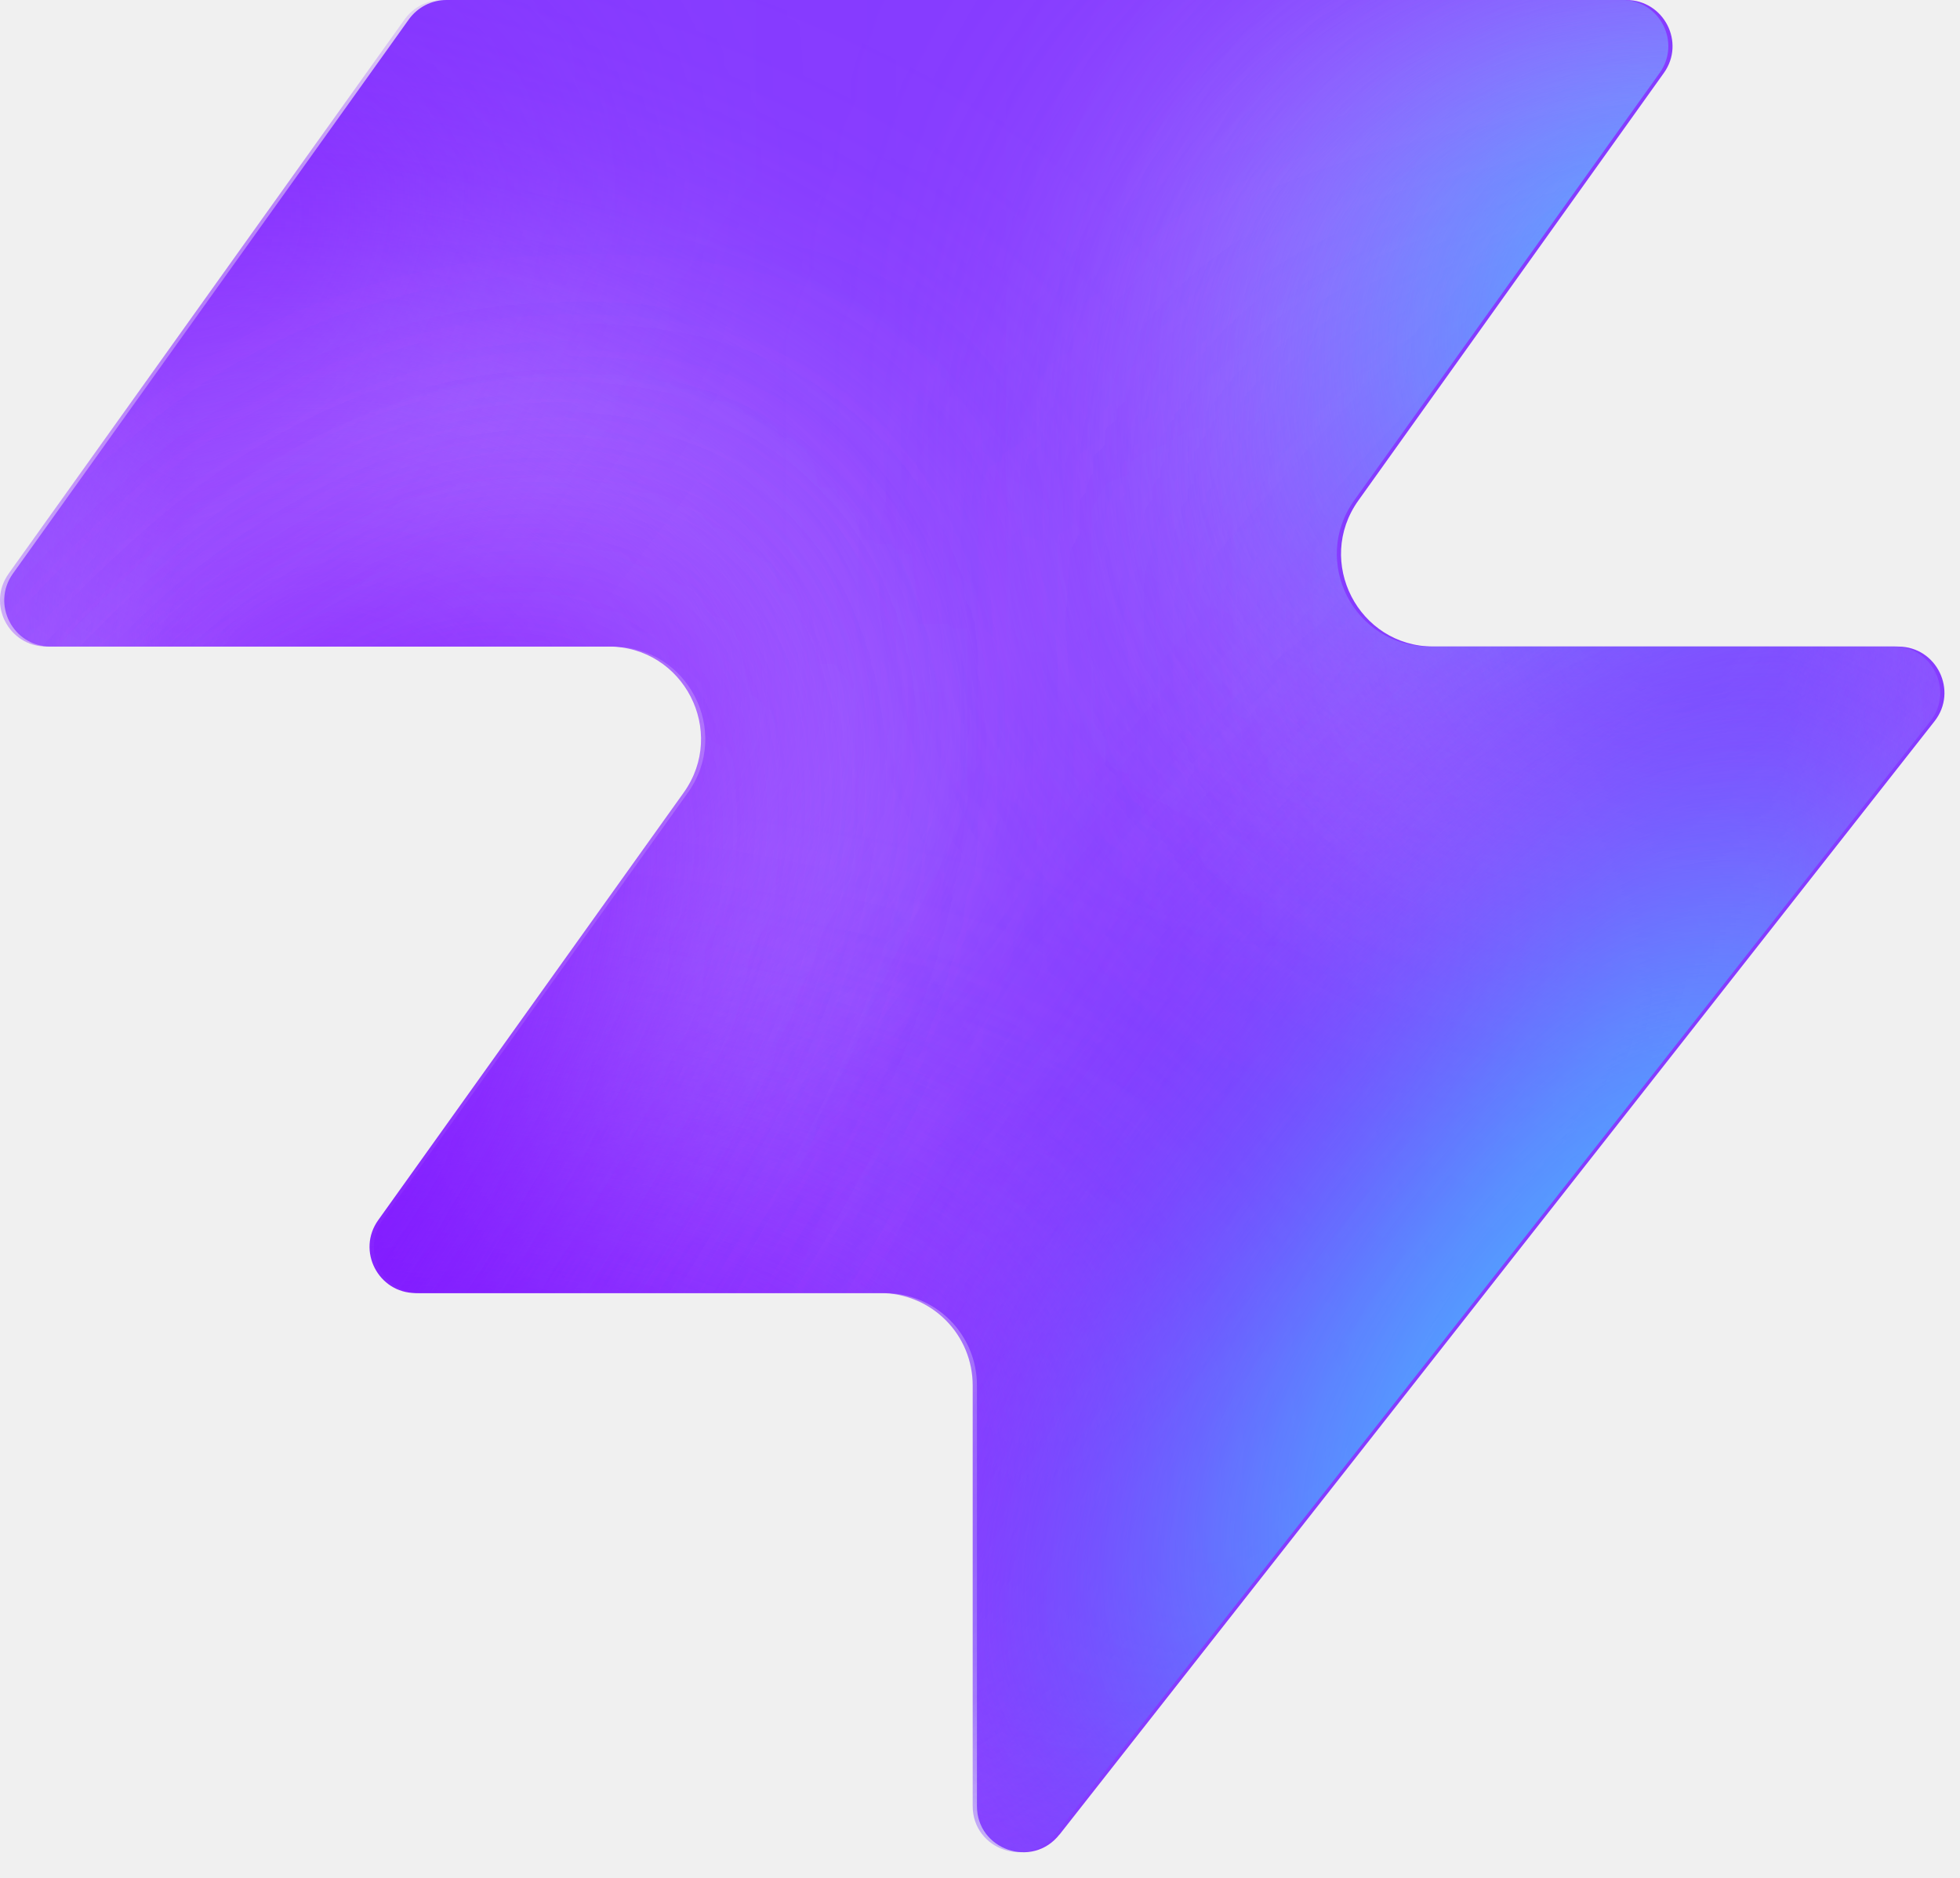
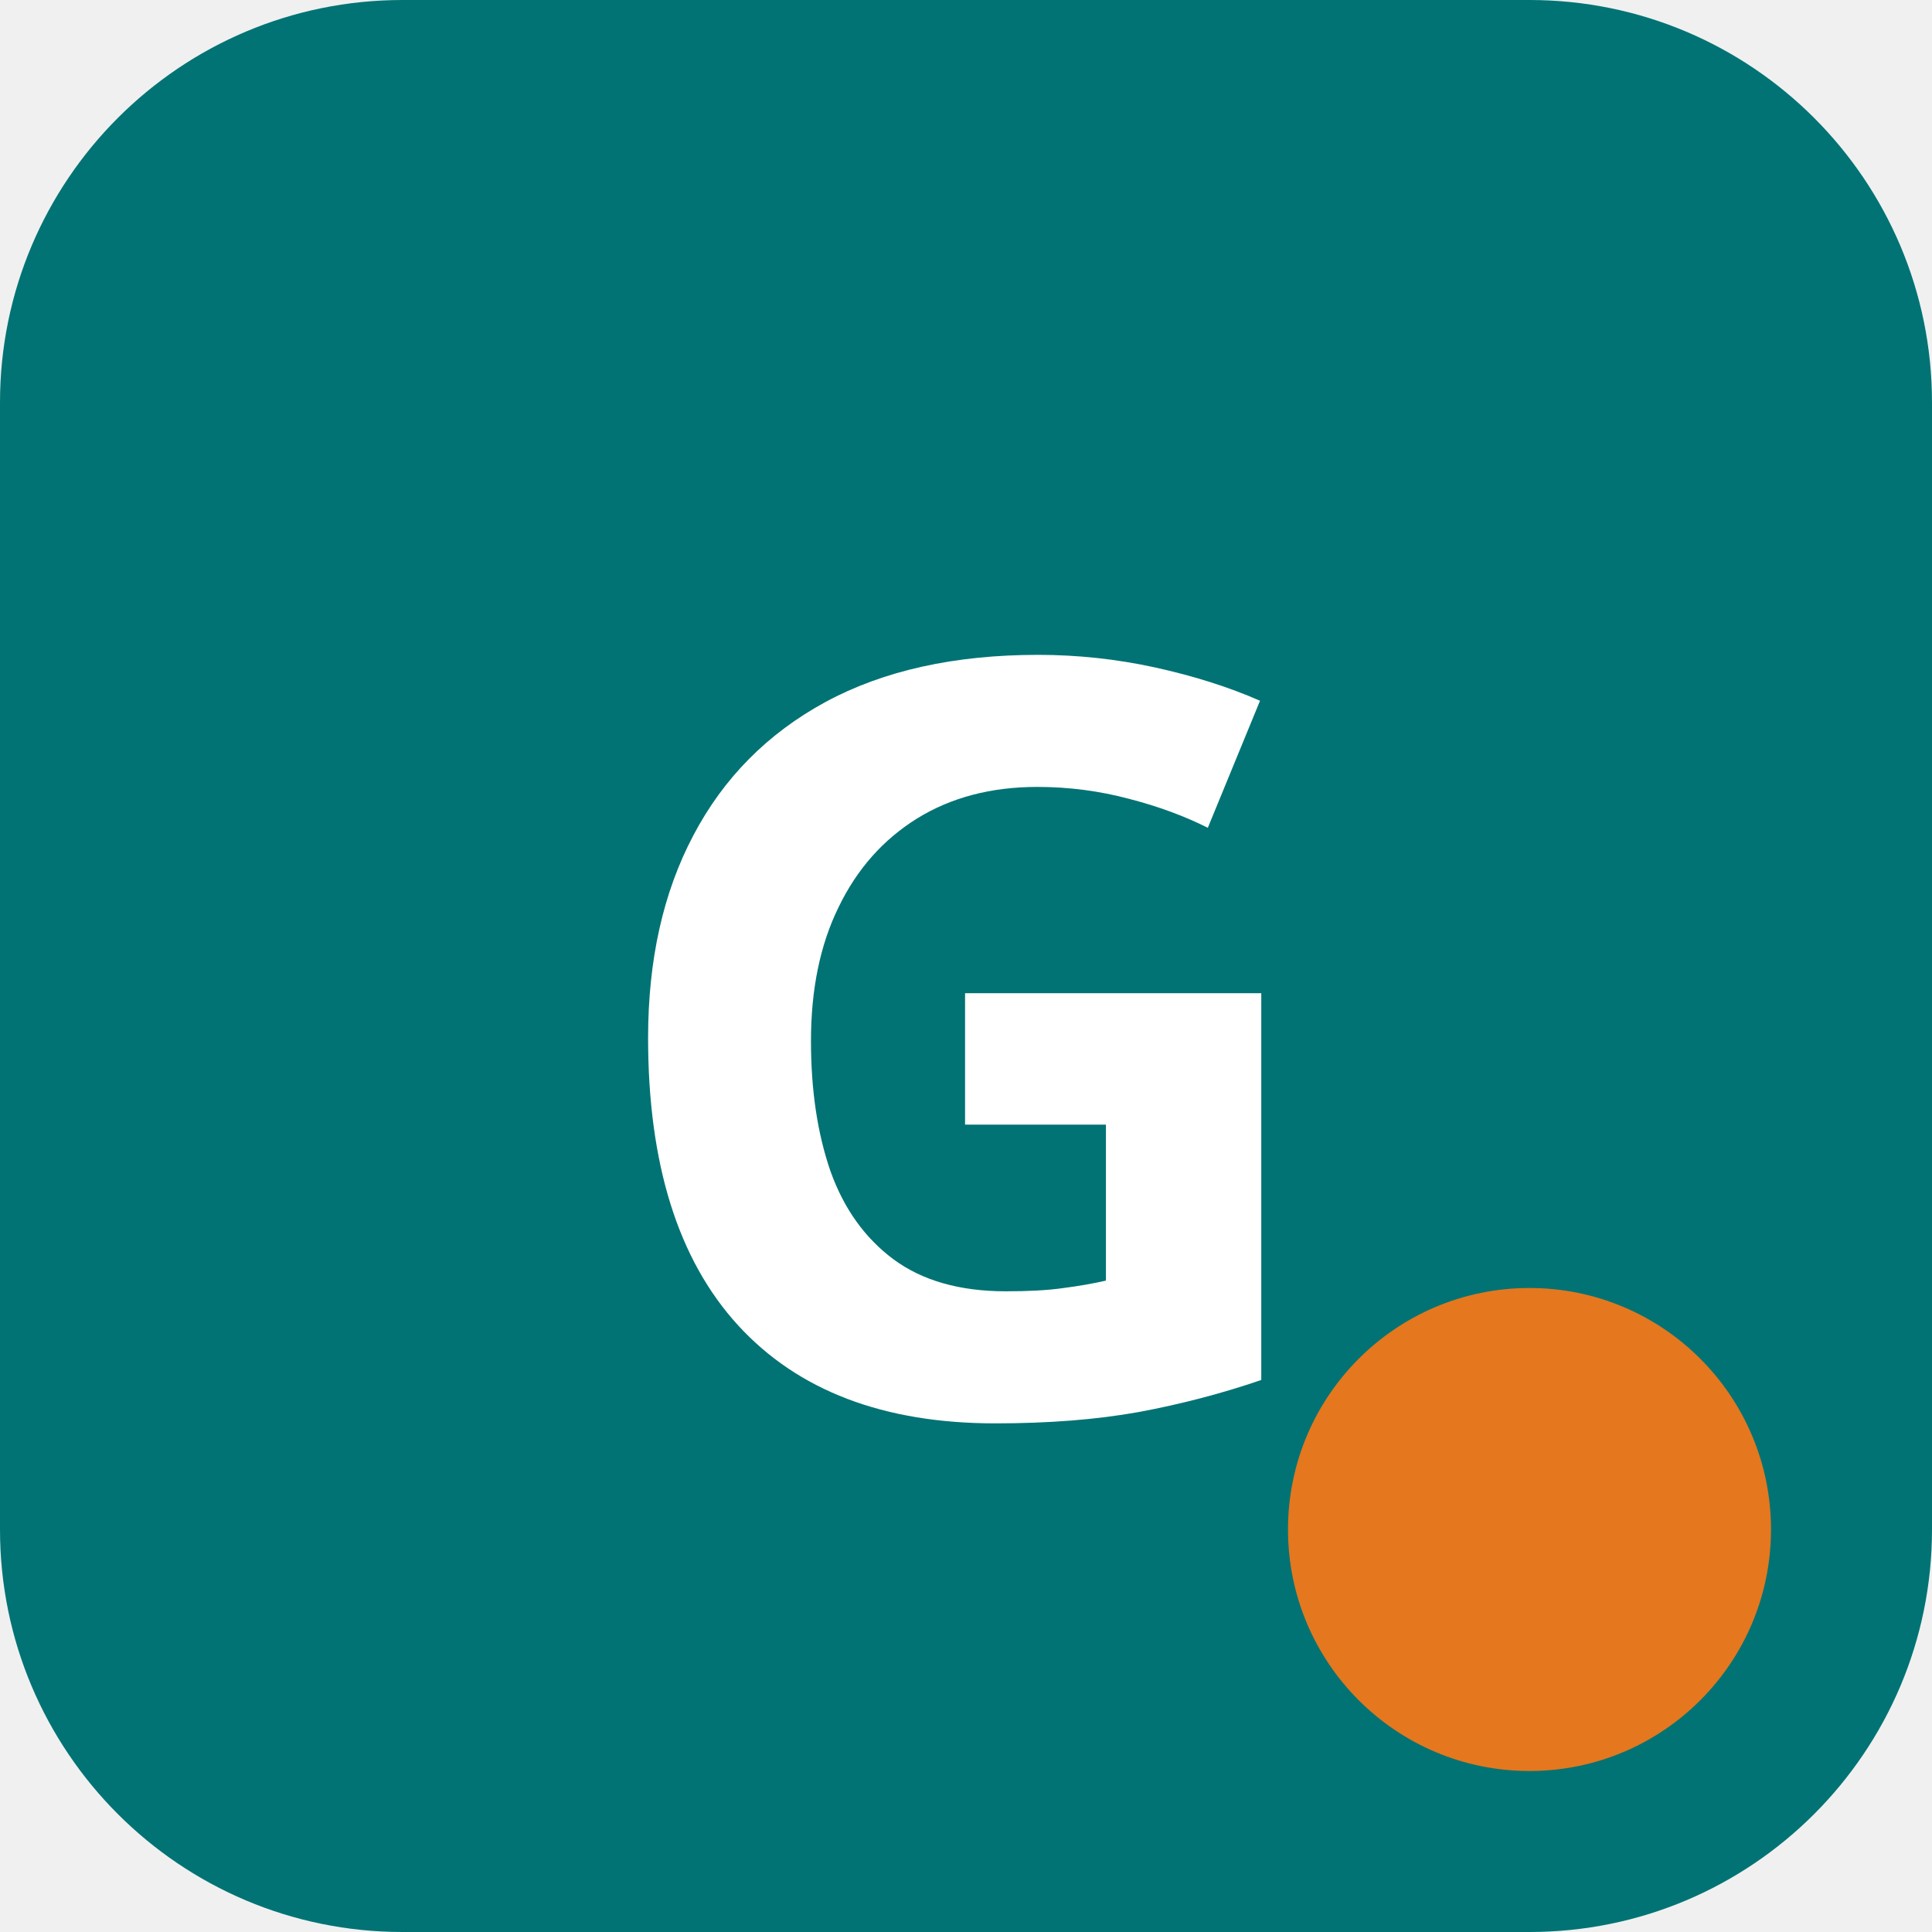
- <svg xmlns="http://www.w3.org/2000/svg" width="48" height="46" fill="none" viewBox="0 0 48 46">
-   <path fill="#863bff" d="M25.946 44.938c-.664.845-2.021.375-2.021-.698V33.937a2.26 2.26 0 0 0-2.262-2.262H10.287c-.92 0-1.456-1.04-.92-1.788l7.48-10.471c1.07-1.497 0-3.578-1.842-3.578H1.237c-.92 0-1.456-1.04-.92-1.788L10.013.474c.214-.297.556-.474.92-.474h28.894c.92 0 1.456 1.04.92 1.788l-7.48 10.471c-1.07 1.498 0 3.579 1.842 3.579h11.377c.943 0 1.473 1.088.89 1.83L25.947 44.94z" style="fill:#863bff;fill:color(display-p3 .525 .23 1);fill-opacity:1" />
-   <mask id="a" width="48" height="46" x="0" y="0" maskUnits="userSpaceOnUse" style="mask-type:alpha">
-     <path fill="#000" d="M25.842 44.938c-.664.844-2.021.375-2.021-.698V33.937a2.26 2.26 0 0 0-2.262-2.262H10.183c-.92 0-1.456-1.04-.92-1.788l7.48-10.471c1.07-1.498 0-3.579-1.842-3.579H1.133c-.92 0-1.456-1.04-.92-1.787L9.91.473c.214-.297.556-.474.92-.474h28.894c.92 0 1.456 1.04.92 1.788l-7.48 10.471c-1.07 1.498 0 3.578 1.842 3.578h11.377c.943 0 1.473 1.088.89 1.832L25.843 44.94z" style="fill:#000;fill-opacity:1" />
-   </mask>
-   <g mask="url(#a)">
-     <g filter="url(#b)">
-       <ellipse cx="5.508" cy="14.704" fill="#ede6ff" rx="5.508" ry="14.704" style="fill:#ede6ff;fill:color(display-p3 .927 .903 1);fill-opacity:1" transform="matrix(.00324 1 1 -.00324 -4.47 31.516)" />
-     </g>
-     <g filter="url(#c)">
-       <ellipse cx="10.399" cy="29.851" fill="#ede6ff" rx="10.399" ry="29.851" style="fill:#ede6ff;fill:color(display-p3 .927 .903 1);fill-opacity:1" transform="matrix(.00324 1 1 -.00324 -39.328 7.883)" />
-     </g>
-     <g filter="url(#d)">
-       <ellipse cx="5.508" cy="30.487" fill="#7e14ff" rx="5.508" ry="30.487" style="fill:#7e14ff;fill:color(display-p3 .492 .077 1);fill-opacity:1" transform="rotate(89.814 -25.913 -14.639)scale(1 -1)" />
-     </g>
-     <g filter="url(#e)">
-       <ellipse cx="5.508" cy="30.599" fill="#7e14ff" rx="5.508" ry="30.599" style="fill:#7e14ff;fill:color(display-p3 .492 .077 1);fill-opacity:1" transform="rotate(89.814 -32.644 -3.334)scale(1 -1)" />
-     </g>
-     <g filter="url(#f)">
-       <ellipse cx="5.508" cy="30.599" fill="#7e14ff" rx="5.508" ry="30.599" style="fill:#7e14ff;fill:color(display-p3 .492 .077 1);fill-opacity:1" transform="matrix(.00324 1 1 -.00324 -34.34 30.47)" />
-     </g>
-     <g filter="url(#g)">
-       <ellipse cx="14.072" cy="22.078" fill="#ede6ff" rx="14.072" ry="22.078" style="fill:#ede6ff;fill:color(display-p3 .927 .903 1);fill-opacity:1" transform="rotate(93.35 24.506 48.493)scale(-1 1)" />
-     </g>
-     <g filter="url(#h)">
-       <ellipse cx="3.47" cy="21.501" fill="#7e14ff" rx="3.47" ry="21.501" style="fill:#7e14ff;fill:color(display-p3 .492 .077 1);fill-opacity:1" transform="rotate(89.009 28.708 47.59)scale(-1 1)" />
-     </g>
-     <g filter="url(#i)">
-       <ellipse cx="3.47" cy="21.501" fill="#7e14ff" rx="3.47" ry="21.501" style="fill:#7e14ff;fill:color(display-p3 .492 .077 1);fill-opacity:1" transform="rotate(89.009 28.708 47.59)scale(-1 1)" />
-     </g>
-     <g filter="url(#j)">
-       <ellipse cx=".387" cy="8.972" fill="#7e14ff" rx="4.407" ry="29.108" style="fill:#7e14ff;fill:color(display-p3 .492 .077 1);fill-opacity:1" transform="rotate(39.51 .387 8.972)" />
-     </g>
-     <g filter="url(#k)">
-       <ellipse cx="47.523" cy="-6.092" fill="#7e14ff" rx="4.407" ry="29.108" style="fill:#7e14ff;fill:color(display-p3 .492 .077 1);fill-opacity:1" transform="rotate(37.892 47.523 -6.092)" />
-     </g>
-     <g filter="url(#l)">
-       <ellipse cx="41.412" cy="6.333" fill="#47bfff" rx="5.971" ry="9.665" style="fill:#47bfff;fill:color(display-p3 .28 .748 1);fill-opacity:1" transform="rotate(37.892 41.412 6.333)" />
-     </g>
-     <g filter="url(#m)">
-       <ellipse cx="-1.879" cy="38.332" fill="#7e14ff" rx="4.407" ry="29.108" style="fill:#7e14ff;fill:color(display-p3 .492 .077 1);fill-opacity:1" transform="rotate(37.892 -1.88 38.332)" />
-     </g>
-     <g filter="url(#n)">
-       <ellipse cx="-1.879" cy="38.332" fill="#7e14ff" rx="4.407" ry="29.108" style="fill:#7e14ff;fill:color(display-p3 .492 .077 1);fill-opacity:1" transform="rotate(37.892 -1.88 38.332)" />
-     </g>
-     <g filter="url(#o)">
-       <ellipse cx="35.651" cy="29.907" fill="#7e14ff" rx="4.407" ry="29.108" style="fill:#7e14ff;fill:color(display-p3 .492 .077 1);fill-opacity:1" transform="rotate(37.892 35.651 29.907)" />
-     </g>
-     <g filter="url(#p)">
-       <ellipse cx="38.418" cy="32.4" fill="#47bfff" rx="5.971" ry="15.297" style="fill:#47bfff;fill:color(display-p3 .28 .748 1);fill-opacity:1" transform="rotate(37.892 38.418 32.4)" />
-     </g>
-   </g>
-   <defs>
-     <filter id="b" width="60.045" height="41.654" x="-19.77" y="16.149" color-interpolation-filters="sRGB" filterUnits="userSpaceOnUse">
-       <feFlood flood-opacity="0" result="BackgroundImageFix" />
-       <feBlend in="SourceGraphic" in2="BackgroundImageFix" result="shape" />
-       <feGaussianBlur result="effect1_foregroundBlur_2002_17158" stdDeviation="7.659" />
-     </filter>
-     <filter id="c" width="90.34" height="51.437" x="-54.613" y="-7.533" color-interpolation-filters="sRGB" filterUnits="userSpaceOnUse">
-       <feFlood flood-opacity="0" result="BackgroundImageFix" />
-       <feBlend in="SourceGraphic" in2="BackgroundImageFix" result="shape" />
-       <feGaussianBlur result="effect1_foregroundBlur_2002_17158" stdDeviation="7.659" />
-     </filter>
-     <filter id="d" width="79.355" height="29.4" x="-49.64" y="2.03" color-interpolation-filters="sRGB" filterUnits="userSpaceOnUse">
-       <feFlood flood-opacity="0" result="BackgroundImageFix" />
-       <feBlend in="SourceGraphic" in2="BackgroundImageFix" result="shape" />
-       <feGaussianBlur result="effect1_foregroundBlur_2002_17158" stdDeviation="4.596" />
-     </filter>
-     <filter id="e" width="79.579" height="29.4" x="-45.045" y="20.029" color-interpolation-filters="sRGB" filterUnits="userSpaceOnUse">
-       <feFlood flood-opacity="0" result="BackgroundImageFix" />
-       <feBlend in="SourceGraphic" in2="BackgroundImageFix" result="shape" />
-       <feGaussianBlur result="effect1_foregroundBlur_2002_17158" stdDeviation="4.596" />
-     </filter>
-     <filter id="f" width="79.579" height="29.4" x="-43.513" y="21.178" color-interpolation-filters="sRGB" filterUnits="userSpaceOnUse">
-       <feFlood flood-opacity="0" result="BackgroundImageFix" />
-       <feBlend in="SourceGraphic" in2="BackgroundImageFix" result="shape" />
-       <feGaussianBlur result="effect1_foregroundBlur_2002_17158" stdDeviation="4.596" />
-     </filter>
-     <filter id="g" width="74.749" height="58.852" x="15.756" y="-17.901" color-interpolation-filters="sRGB" filterUnits="userSpaceOnUse">
-       <feFlood flood-opacity="0" result="BackgroundImageFix" />
-       <feBlend in="SourceGraphic" in2="BackgroundImageFix" result="shape" />
-       <feGaussianBlur result="effect1_foregroundBlur_2002_17158" stdDeviation="7.659" />
-     </filter>
-     <filter id="h" width="61.377" height="25.362" x="23.548" y="2.284" color-interpolation-filters="sRGB" filterUnits="userSpaceOnUse">
-       <feFlood flood-opacity="0" result="BackgroundImageFix" />
-       <feBlend in="SourceGraphic" in2="BackgroundImageFix" result="shape" />
-       <feGaussianBlur result="effect1_foregroundBlur_2002_17158" stdDeviation="4.596" />
-     </filter>
-     <filter id="i" width="61.377" height="25.362" x="23.548" y="2.284" color-interpolation-filters="sRGB" filterUnits="userSpaceOnUse">
-       <feFlood flood-opacity="0" result="BackgroundImageFix" />
-       <feBlend in="SourceGraphic" in2="BackgroundImageFix" result="shape" />
-       <feGaussianBlur result="effect1_foregroundBlur_2002_17158" stdDeviation="4.596" />
-     </filter>
-     <filter id="j" width="56.045" height="63.649" x="-27.636" y="-22.853" color-interpolation-filters="sRGB" filterUnits="userSpaceOnUse">
-       <feFlood flood-opacity="0" result="BackgroundImageFix" />
-       <feBlend in="SourceGraphic" in2="BackgroundImageFix" result="shape" />
-       <feGaussianBlur result="effect1_foregroundBlur_2002_17158" stdDeviation="4.596" />
-     </filter>
-     <filter id="k" width="54.814" height="64.646" x="20.116" y="-38.415" color-interpolation-filters="sRGB" filterUnits="userSpaceOnUse">
-       <feFlood flood-opacity="0" result="BackgroundImageFix" />
-       <feBlend in="SourceGraphic" in2="BackgroundImageFix" result="shape" />
-       <feGaussianBlur result="effect1_foregroundBlur_2002_17158" stdDeviation="4.596" />
-     </filter>
-     <filter id="l" width="33.541" height="35.313" x="24.641" y="-11.323" color-interpolation-filters="sRGB" filterUnits="userSpaceOnUse">
-       <feFlood flood-opacity="0" result="BackgroundImageFix" />
-       <feBlend in="SourceGraphic" in2="BackgroundImageFix" result="shape" />
-       <feGaussianBlur result="effect1_foregroundBlur_2002_17158" stdDeviation="4.596" />
-     </filter>
-     <filter id="m" width="54.814" height="64.646" x="-29.286" y="6.009" color-interpolation-filters="sRGB" filterUnits="userSpaceOnUse">
-       <feFlood flood-opacity="0" result="BackgroundImageFix" />
-       <feBlend in="SourceGraphic" in2="BackgroundImageFix" result="shape" />
-       <feGaussianBlur result="effect1_foregroundBlur_2002_17158" stdDeviation="4.596" />
-     </filter>
-     <filter id="n" width="54.814" height="64.646" x="-29.286" y="6.009" color-interpolation-filters="sRGB" filterUnits="userSpaceOnUse">
-       <feFlood flood-opacity="0" result="BackgroundImageFix" />
-       <feBlend in="SourceGraphic" in2="BackgroundImageFix" result="shape" />
-       <feGaussianBlur result="effect1_foregroundBlur_2002_17158" stdDeviation="4.596" />
-     </filter>
-     <filter id="o" width="54.814" height="64.646" x="8.244" y="-2.416" color-interpolation-filters="sRGB" filterUnits="userSpaceOnUse">
-       <feFlood flood-opacity="0" result="BackgroundImageFix" />
-       <feBlend in="SourceGraphic" in2="BackgroundImageFix" result="shape" />
-       <feGaussianBlur result="effect1_foregroundBlur_2002_17158" stdDeviation="4.596" />
-     </filter>
-     <filter id="p" width="39.409" height="43.623" x="18.713" y="10.588" color-interpolation-filters="sRGB" filterUnits="userSpaceOnUse">
-       <feFlood flood-opacity="0" result="BackgroundImageFix" />
-       <feBlend in="SourceGraphic" in2="BackgroundImageFix" result="shape" />
-       <feGaussianBlur result="effect1_foregroundBlur_2002_17158" stdDeviation="4.596" />
-     </filter>
-   </defs>
+ <svg xmlns="http://www.w3.org/2000/svg" width="48" height="48" viewBox="0 0 48 48" fill="none">
+   <rect width="48" height="48" rx="10" fill="#017374" />
+   <text x="50%" y="54%" text-anchor="middle" dominant-baseline="middle" font-family="Outfit, sans-serif" font-weight="700" font-size="26" fill="#FFFFFF">G</text>
+   <circle cx="38" cy="38" r="6" fill="#E5771E" />
</svg>
